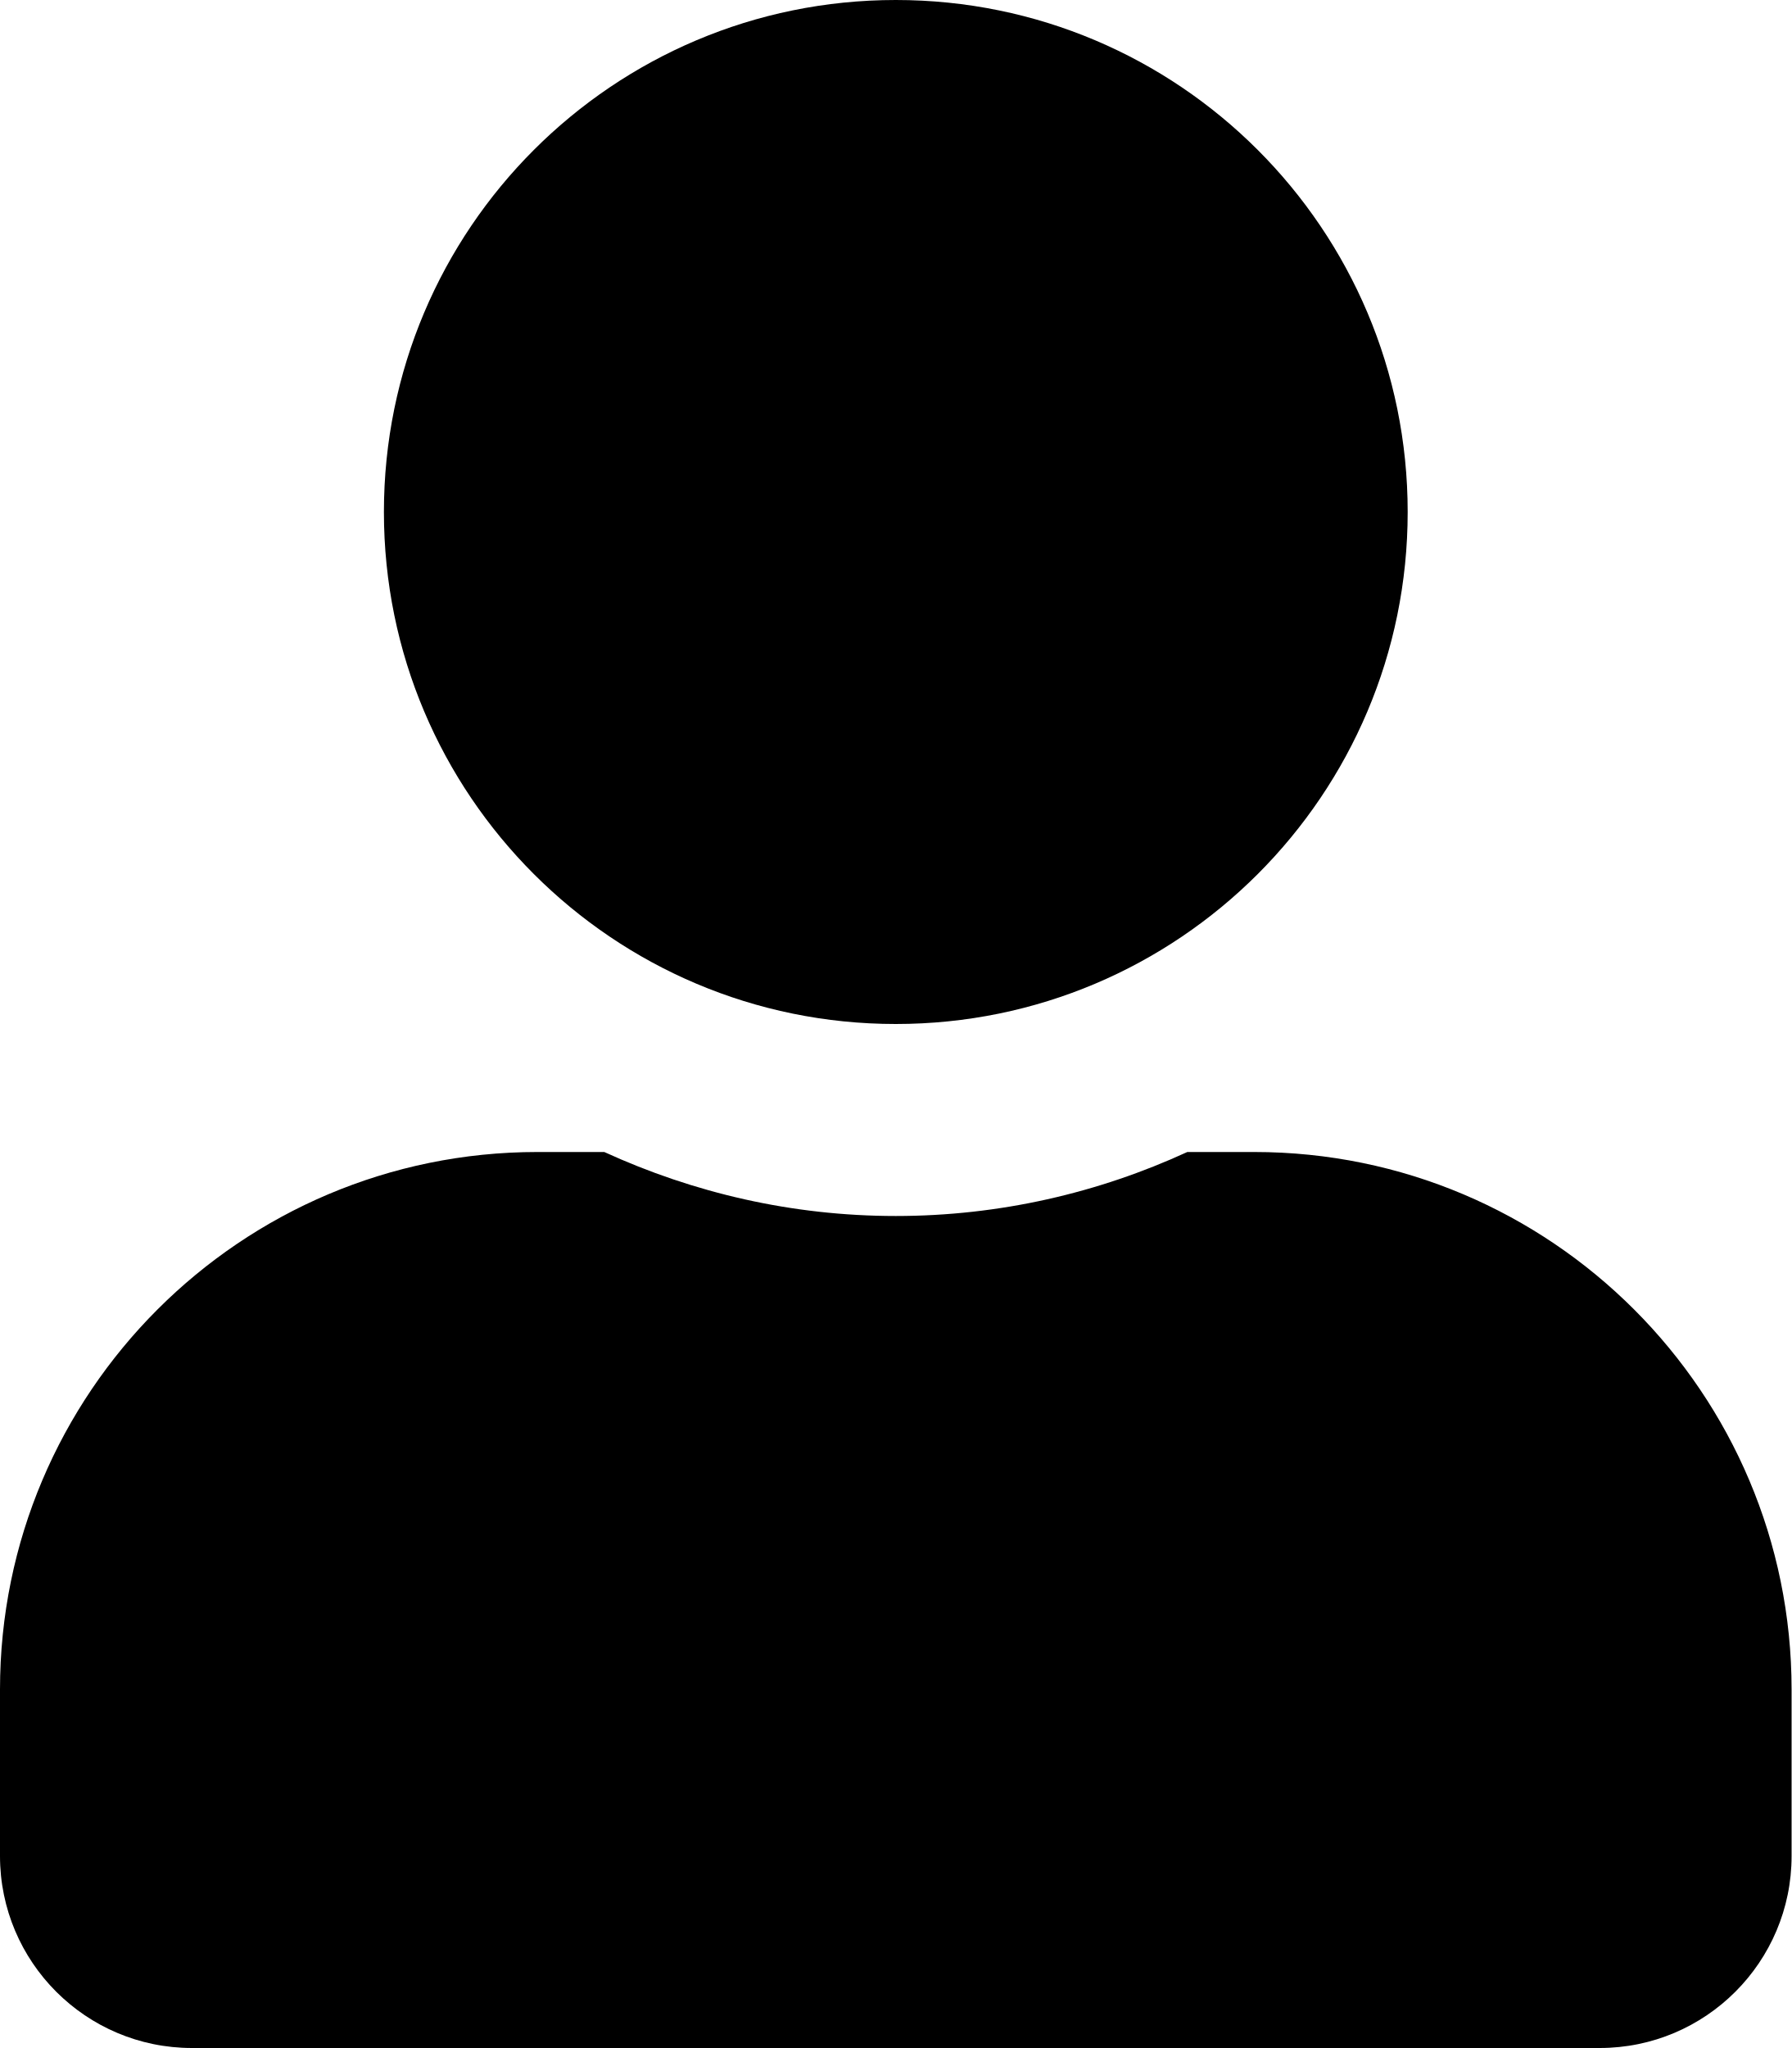
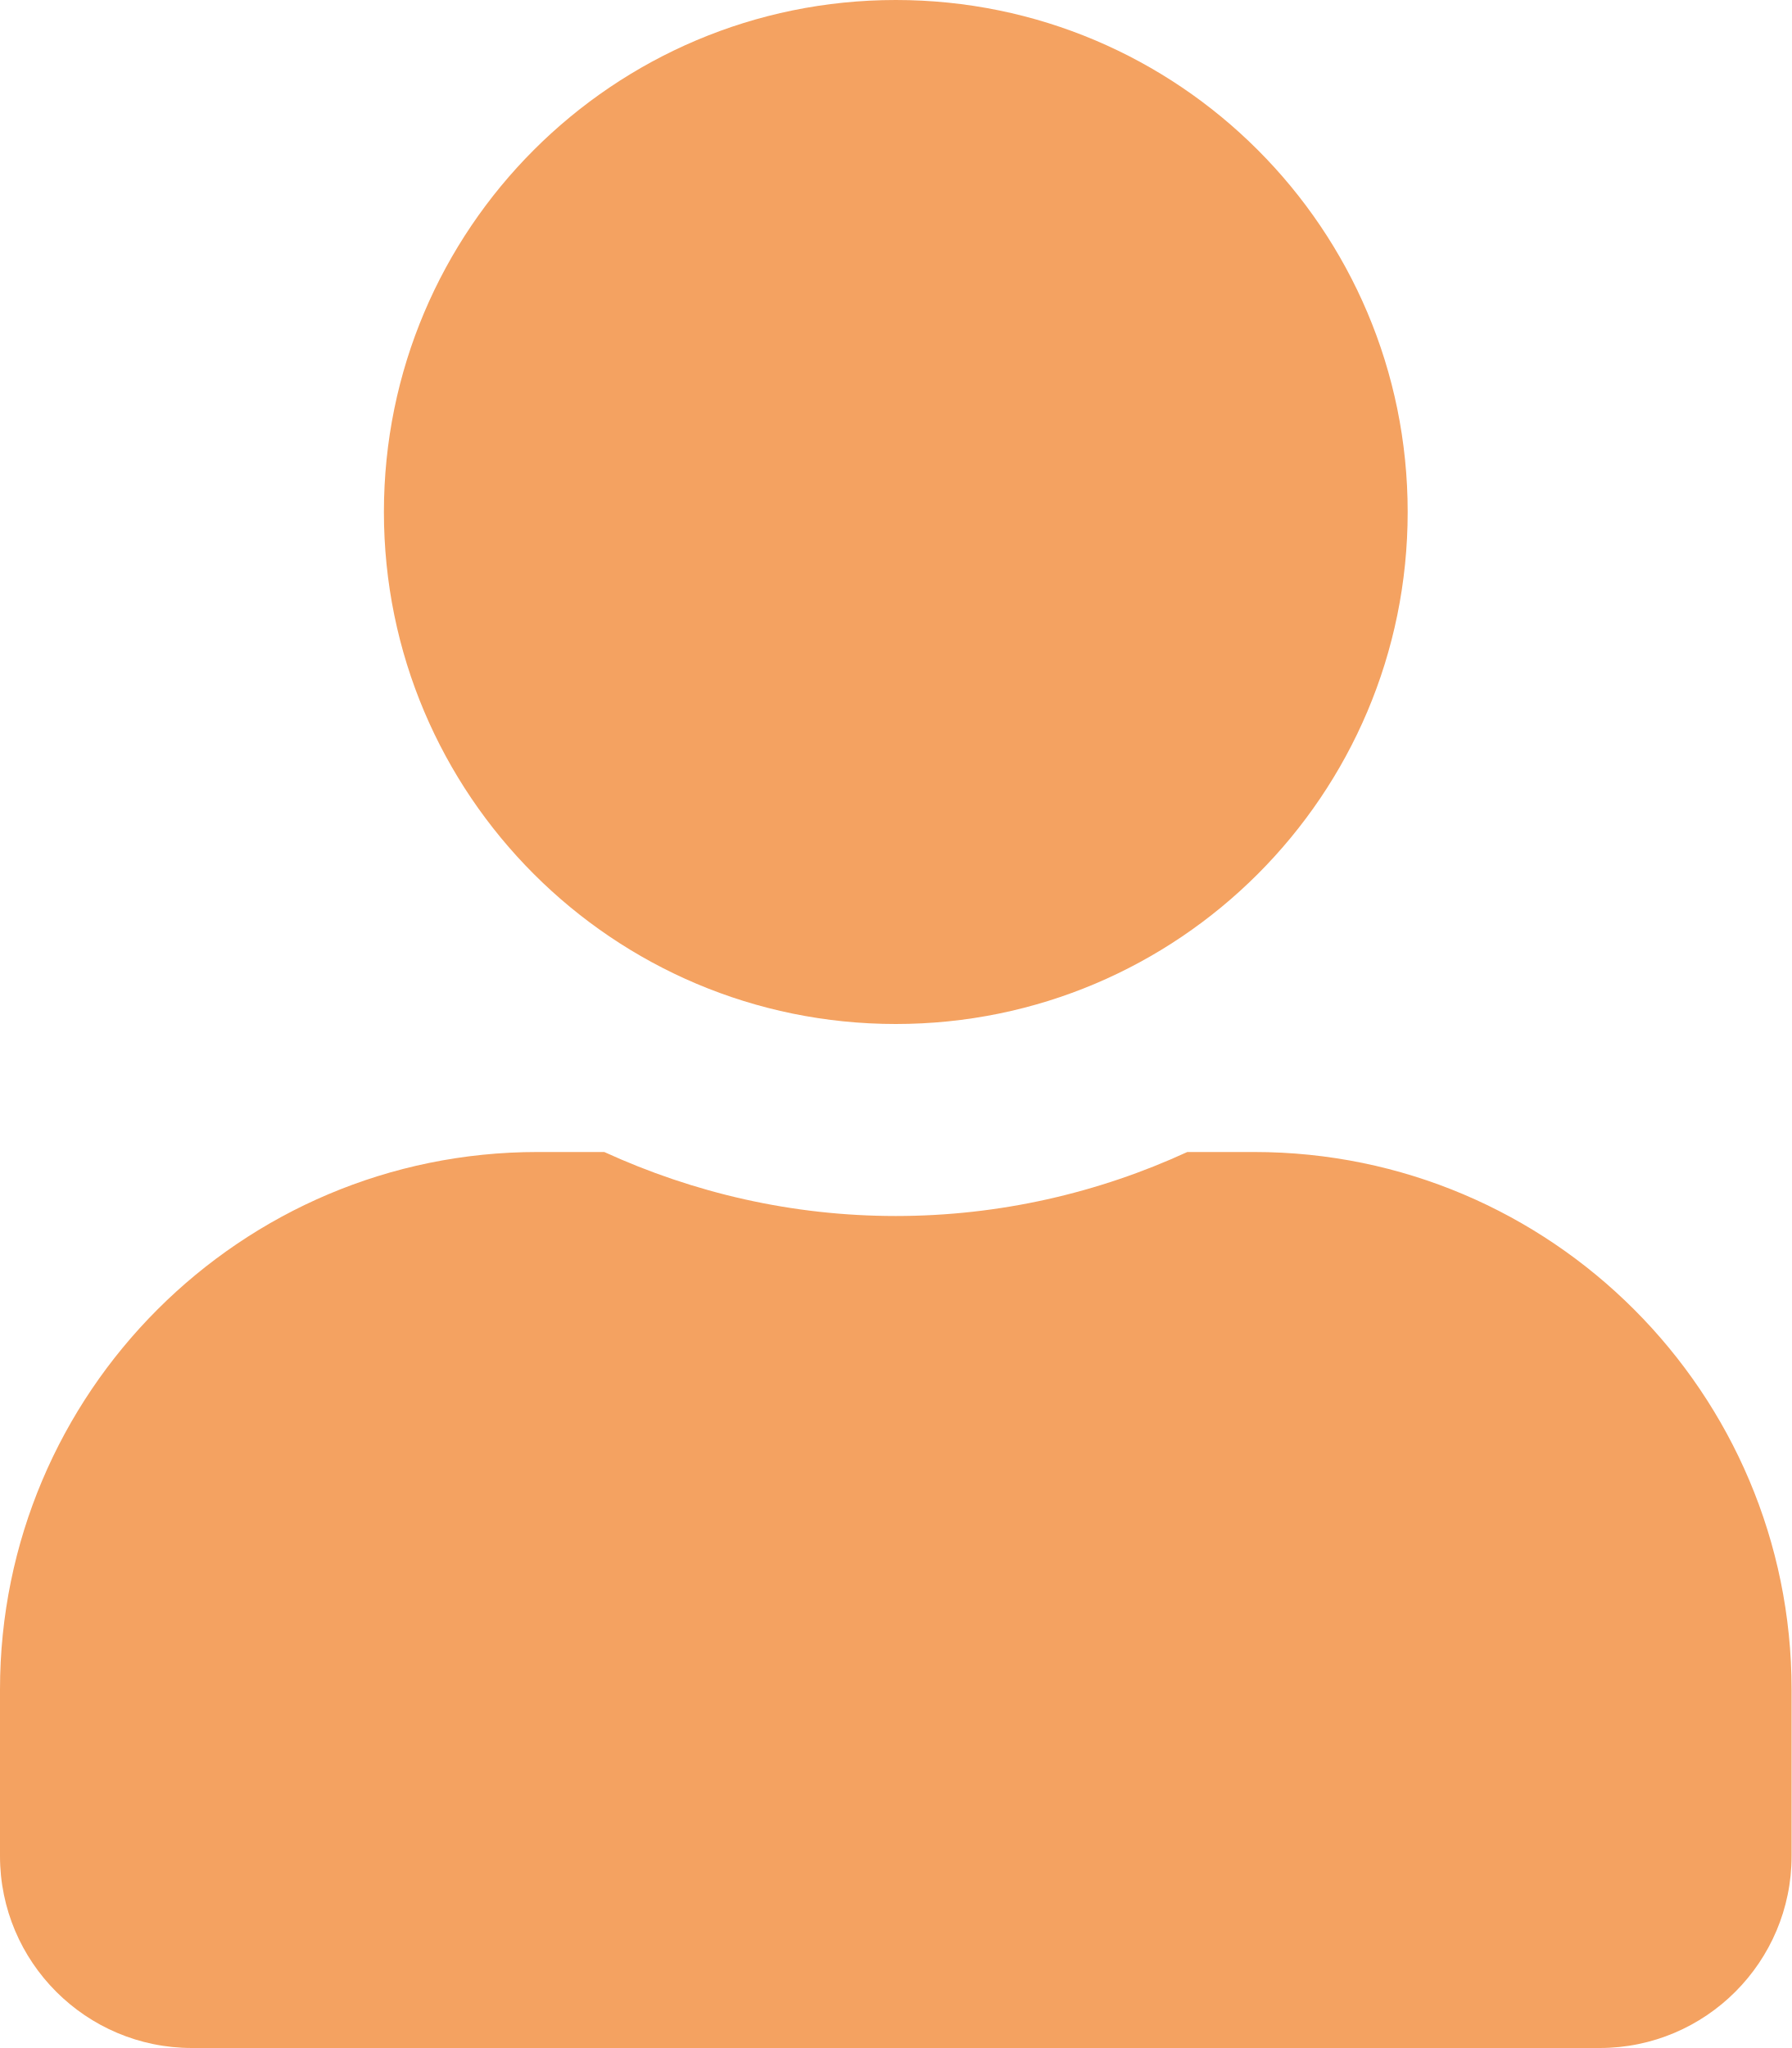
- <svg xmlns="http://www.w3.org/2000/svg" aria-hidden="true" focusable="false" data-prefix="fas" data-icon="user" class="svg-inline--fa fa-user fa-w-14" role="img" viewBox="0 0 448 512">
-   <path fill="currentColor" d="M224 256c70.7 0 128-57.3 128-128S294.7 0 224 0 96 57.3 96 128s57.3 128 128 128zm89.6 32h-16.7c-22.2 10.2-46.9 16-72.9 16s-50.6-5.8-72.9-16h-16.7C60.2 288 0 348.2 0 422.4V464c0 26.5 21.5 48 48 48h352c26.5 0 48-21.5 48-48v-41.6c0-74.2-60.2-134.4-134.4-134.4z" />
+ <svg xmlns="http://www.w3.org/2000/svg" version="1.1" id="Calque_1" focusable="false" x="0px" y="0px" viewBox="0 0 448 512" style="enable-background:new 0 0 448 512;" xml:space="preserve">
+   <style type="text/css">
+ 	.st0{fill:#F4A261;}
+ </style>
+   <path class="st0" d="M224,256c70.7,0,128-57.3,128-128S294.7,0,224,0S96,57.3,96,128S153.3,256,224,256z M313.6,288h-16.7  c-22.2,10.2-46.9,16-72.9,16s-50.6-5.8-72.9-16h-16.7C60.2,288,0,348.2,0,422.4V464c0,26.5,21.5,48,48,48h352c26.5,0,48-21.5,48-48  v-41.6C448,348.2,387.8,288,313.6,288z" />
</svg>
